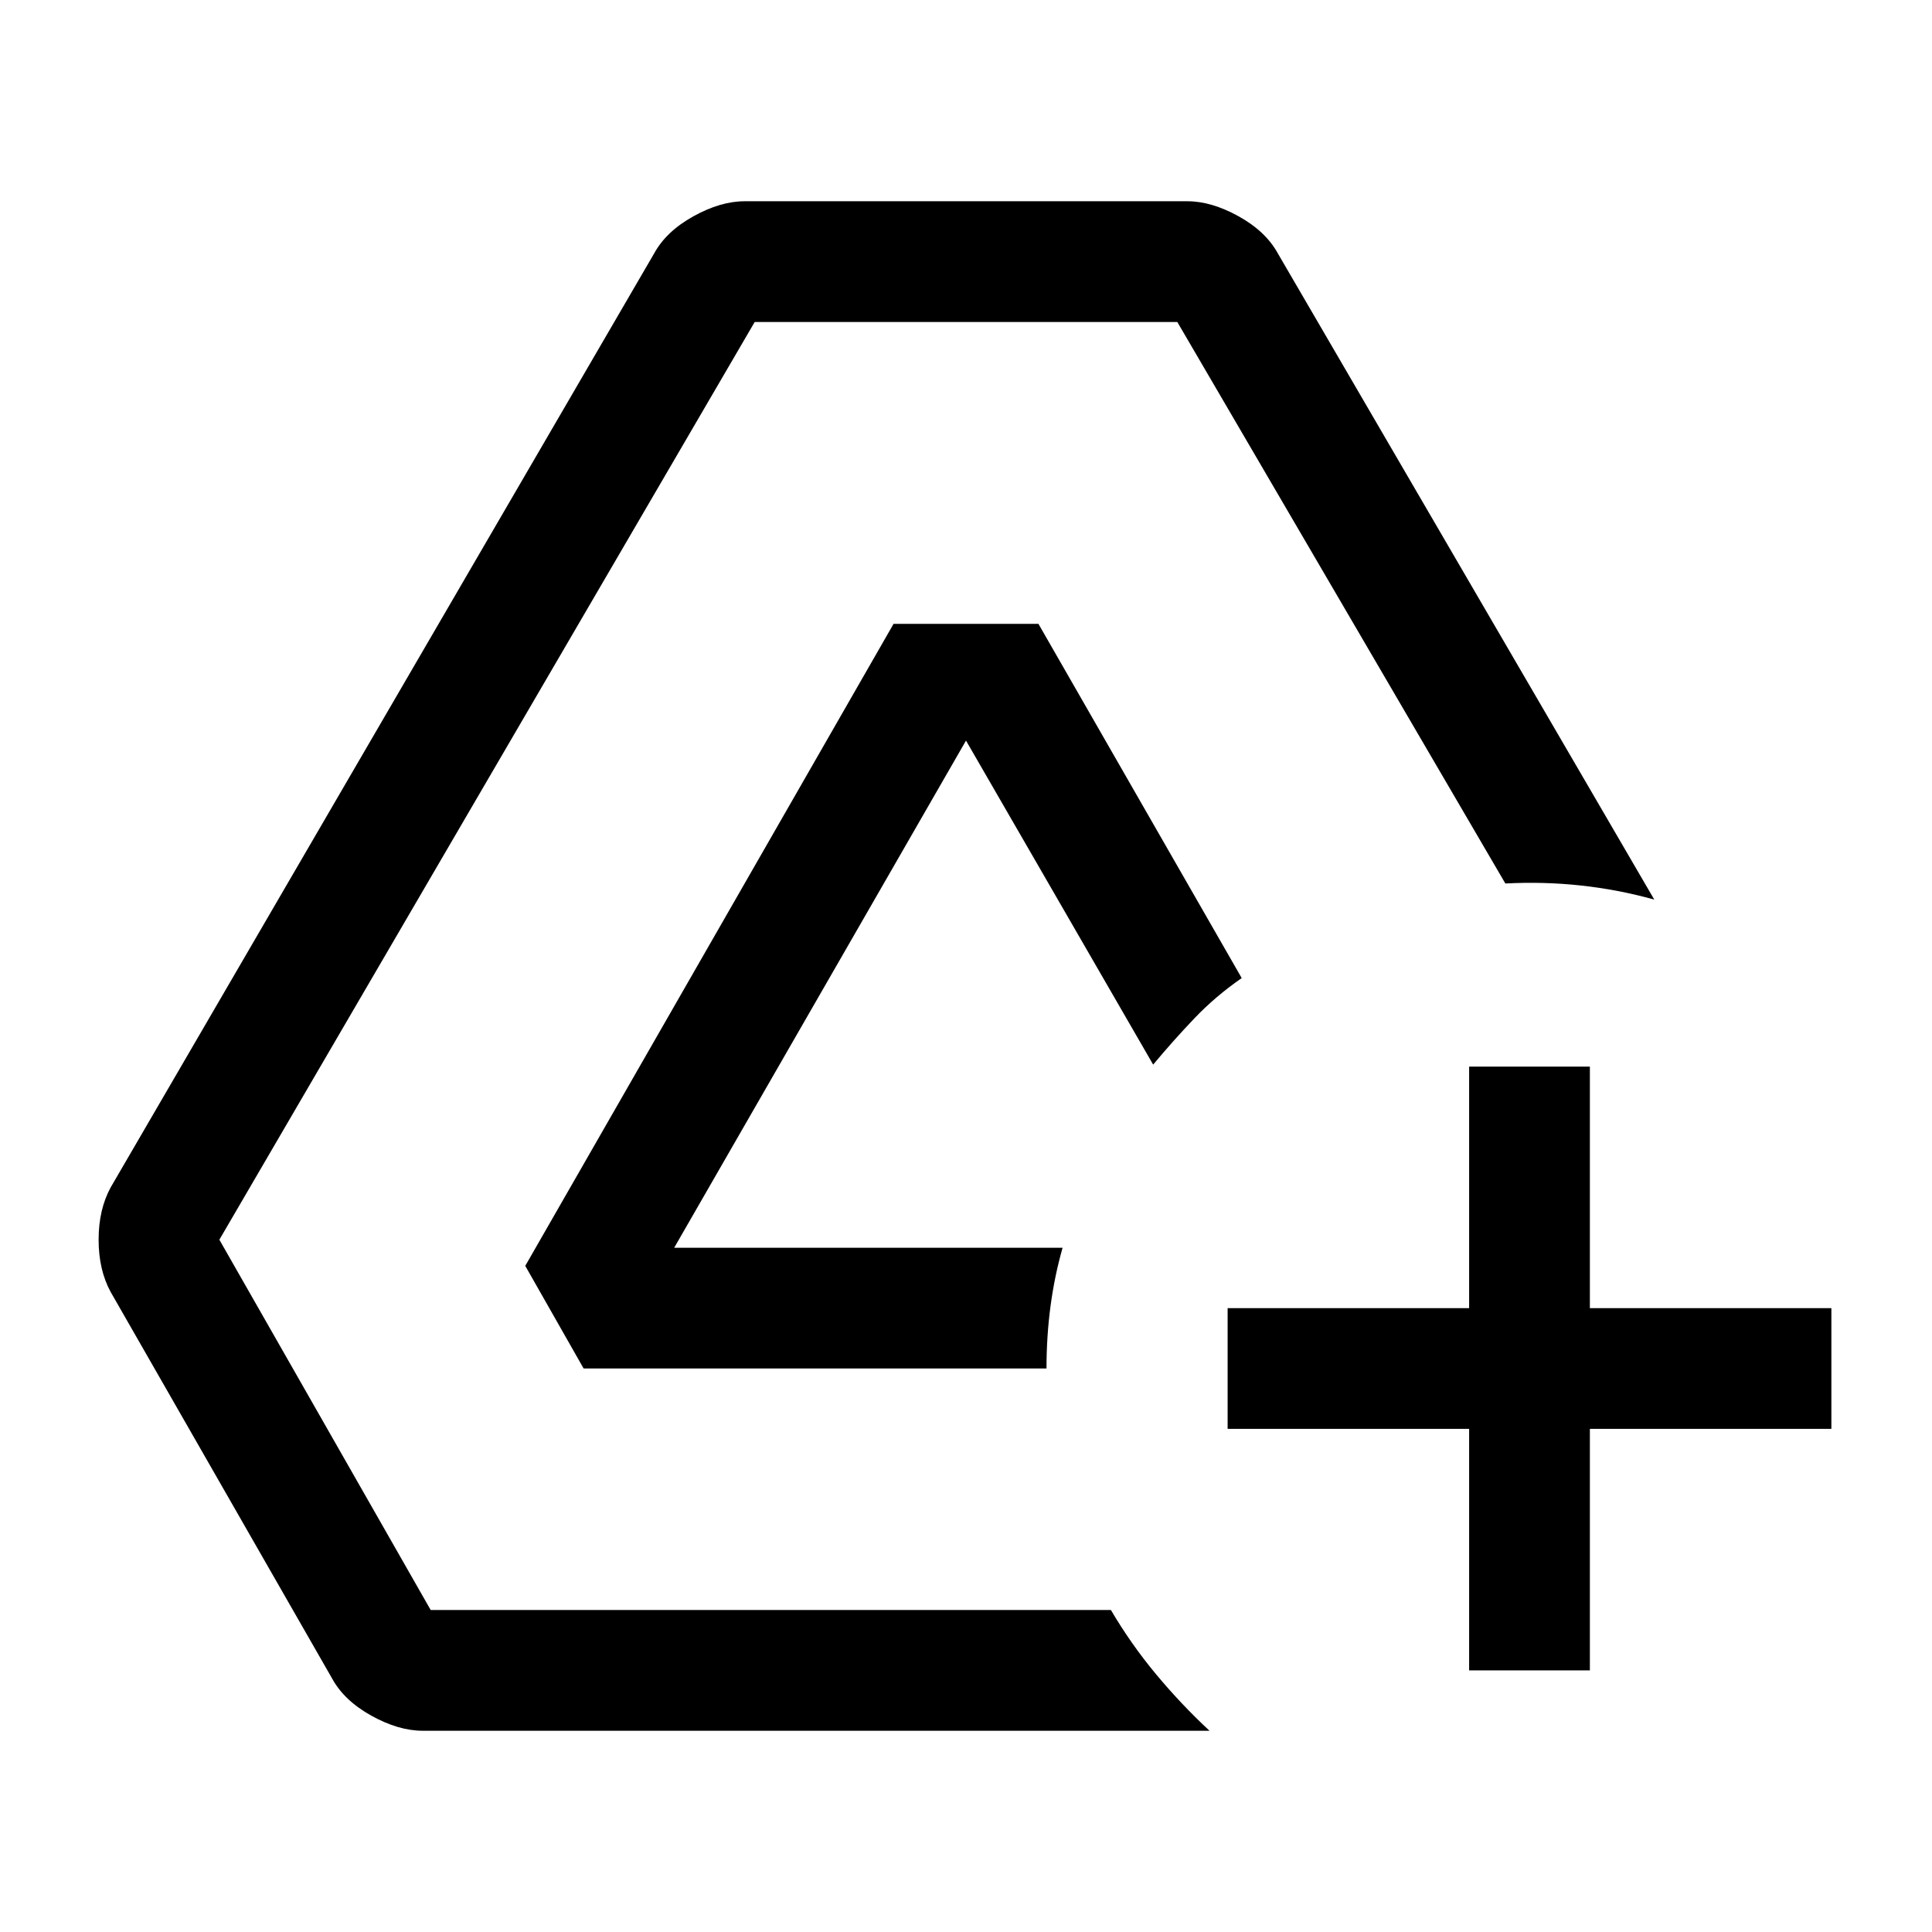
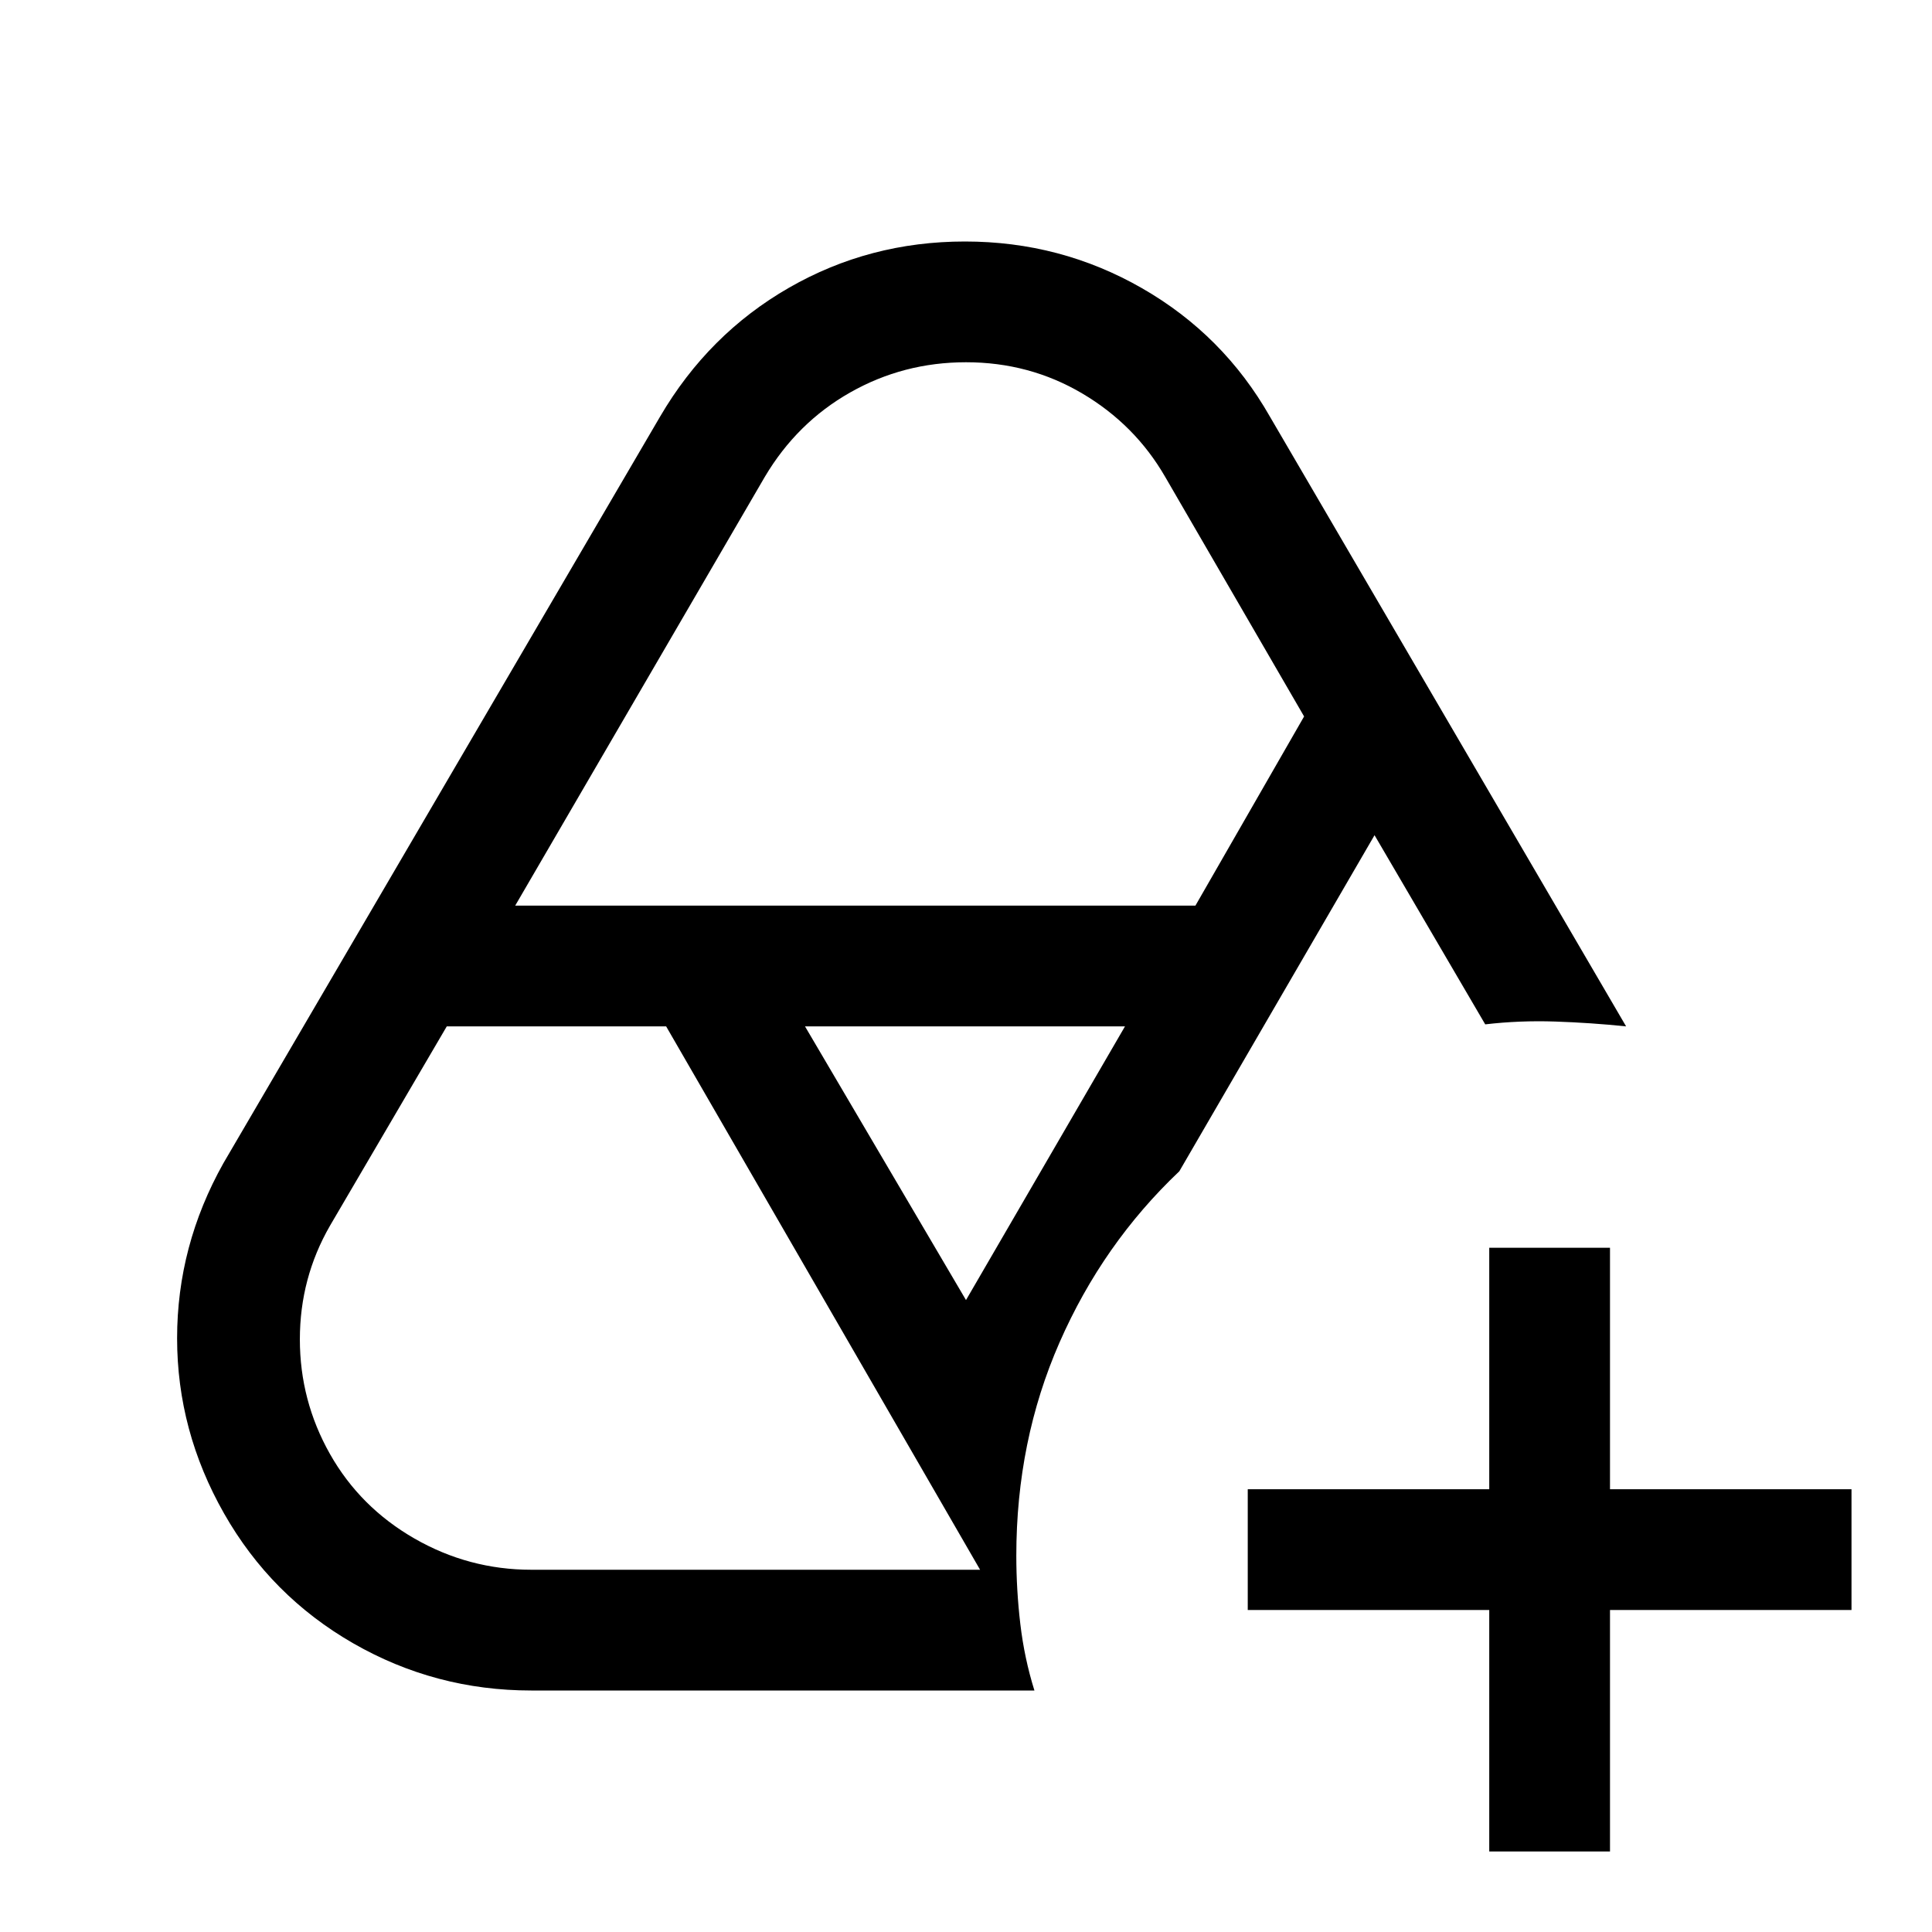
<svg xmlns="http://www.w3.org/2000/svg" width="48" height="48" viewBox="0 -960 960 960">
-   <path d="M210-100q-12 0-25.5-7.5T165-126L55-318q-6-11-6-26t6-26l270-464q6-11 19.5-18.5T370-860h220q12 0 25.5 7.5T635-834l187 321q-18-5-36.5-7t-37.5-1L585-800H375L109-344l105 184h338q10 17 22.5 32t26.5 28H210Zm80-180-29-51 183-319h72l101 176q-13 9-23.5 20T573-431l-93-161-145 252h193q-4 14-6 29t-2 31H290Zm440 150v-120H610v-60h120v-120h60v120h120v60H790v120h-60Z" />
+   <path d="M264-180h223L331-450H222l-58 99q-15 26-15 56.5t14.95 56.97q14.95 26.46 41.97 42Q232.95-180 264-180Zm216-134 79-136H400l80 136ZM256-510h338l54-94-69-119q-15-26-41.25-41.5T480-780q-31.07 0-57.53 15Q396-750 380-723L256-510Zm258 390H264q-47.65 0-88.49-23.45-40.84-23.46-64.17-64.5Q88-249 88-295t23-87l217-371q24-41 64-64t87.5-23q47.5 0 87.94 23.2Q607.89-793.6 631-753l177 303q-17.42-1.8-35.21-2.4Q755-453 738-451l-55-94-97 167q-38 36-59.5 85T505-187q0 17 2 34t7 33Zm226 80v-120H620v-60h120v-120h60v120h120v60H800v120h-60Zm-57-505Z" />
</svg>
